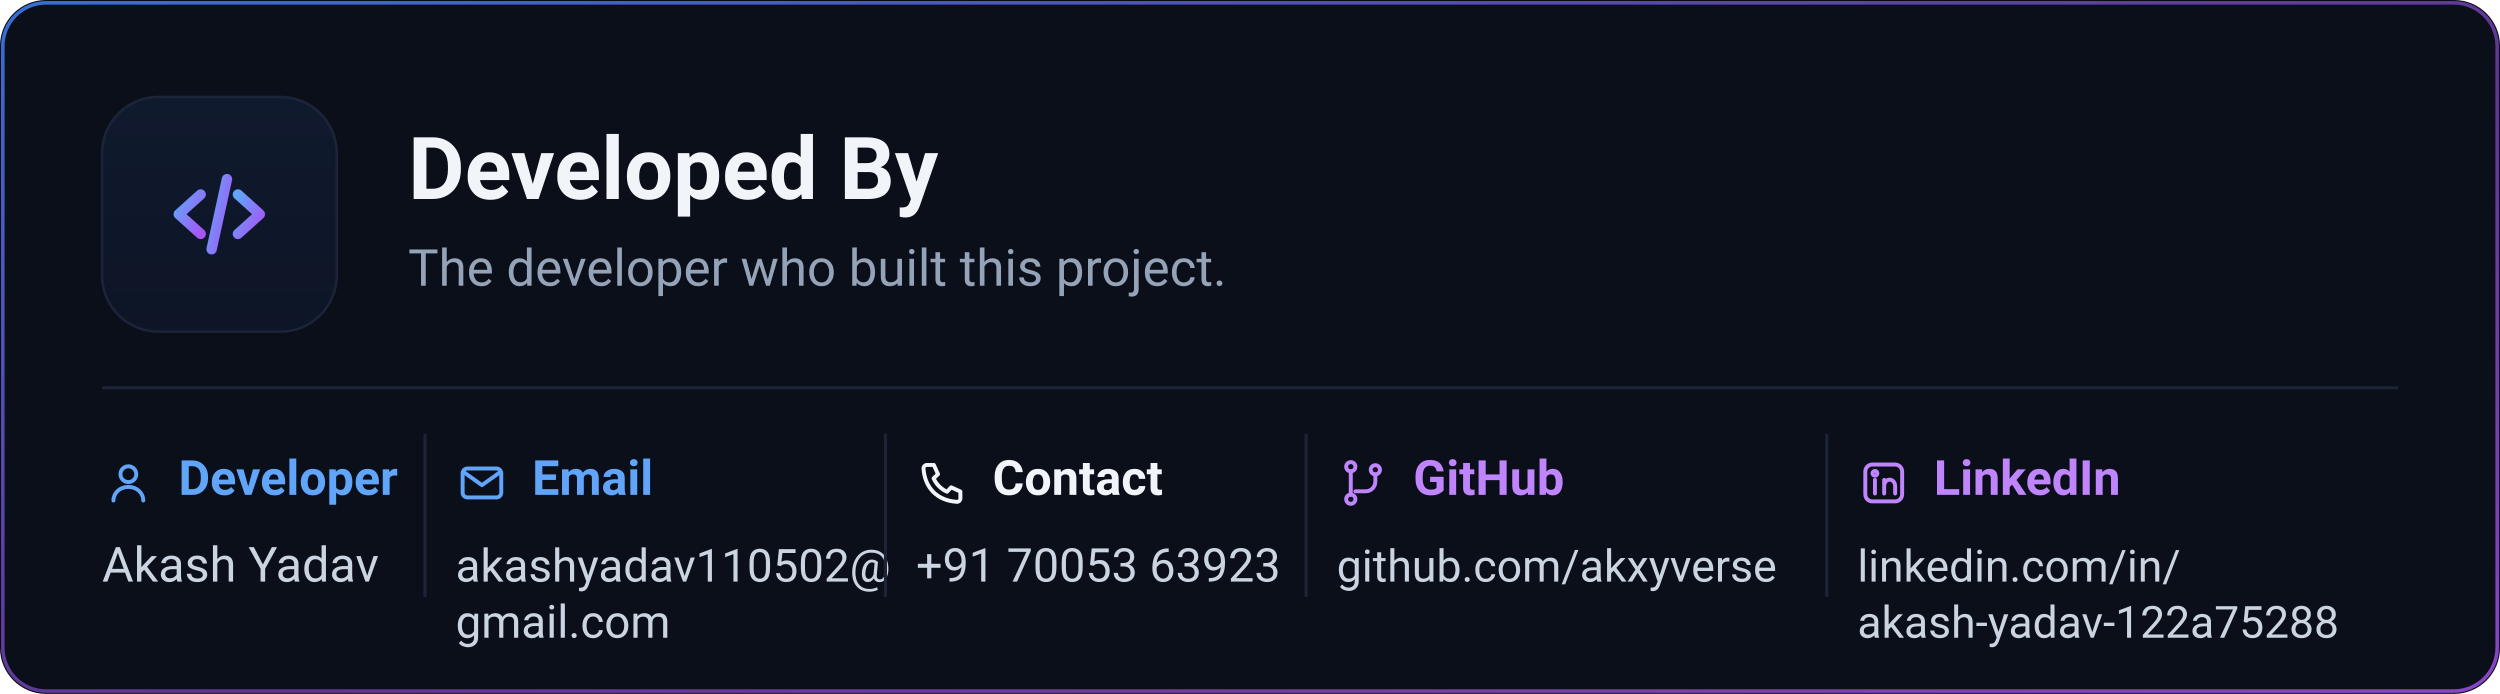
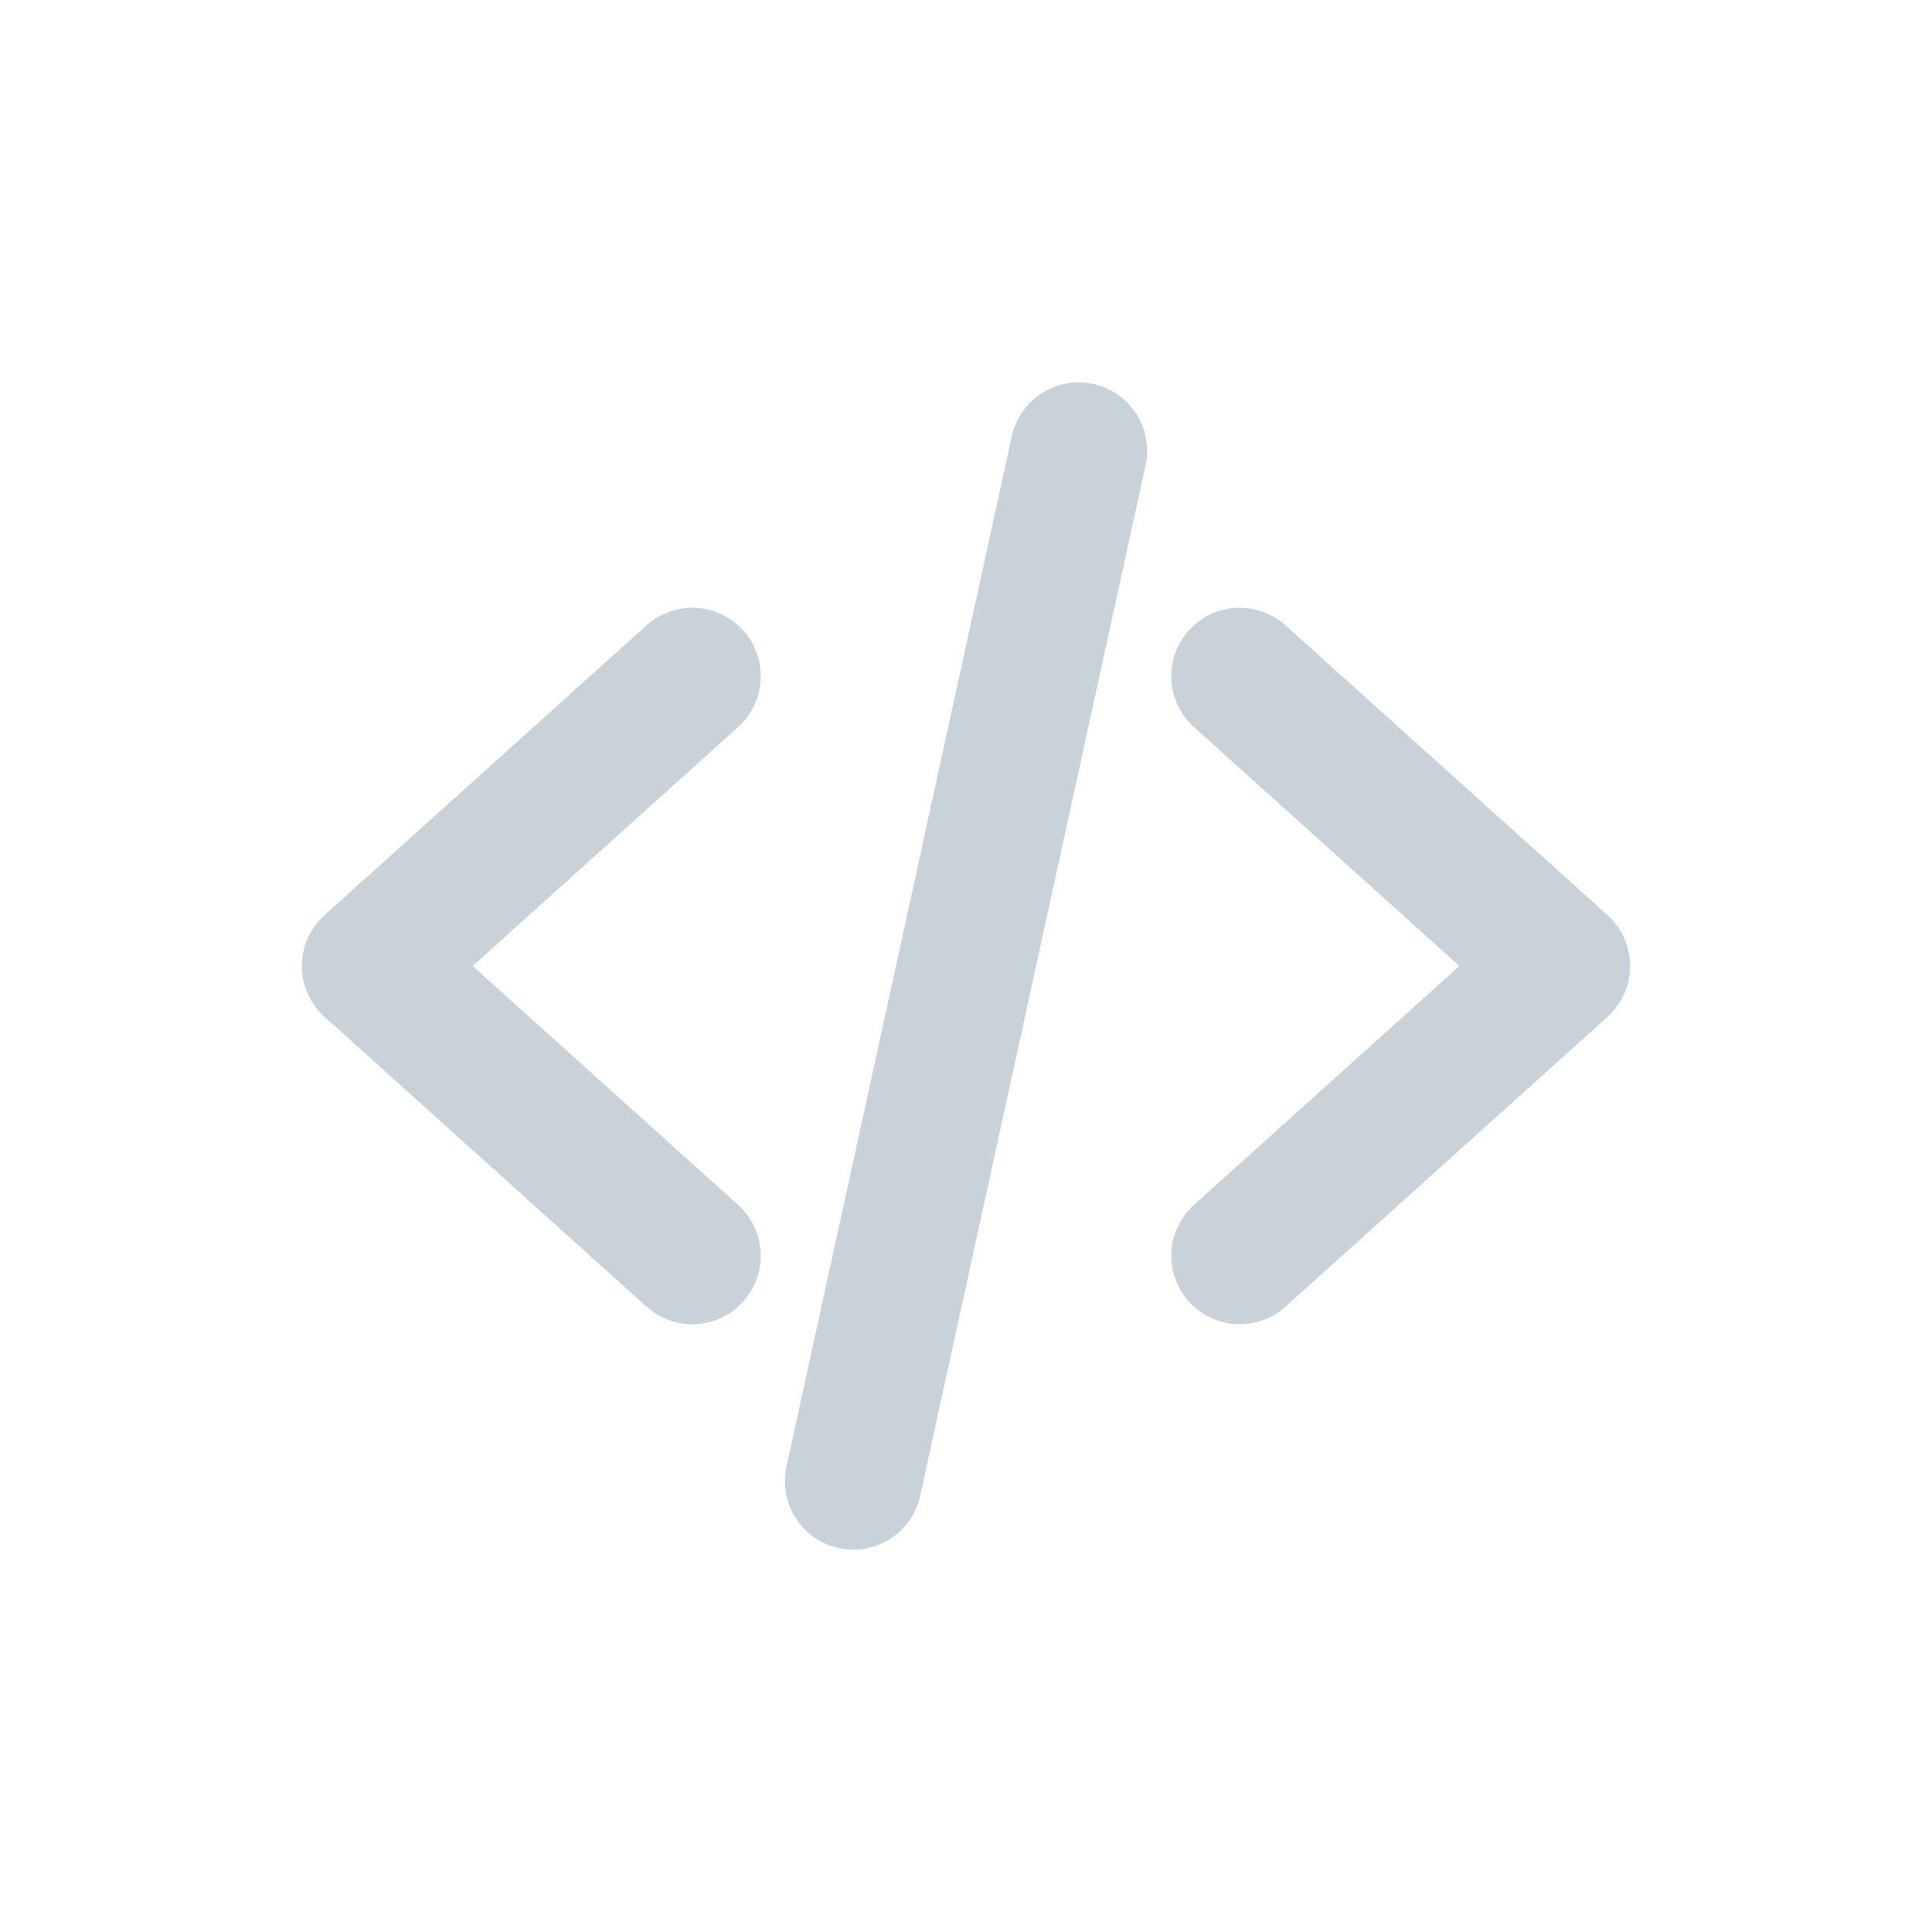
- <svg xmlns="http://www.w3.org/2000/svg" viewBox="0 0 980 272" width="980" height="272" role="img" aria-label="Developed by Akash Yadav, akashyadav110502@gmail.com, github.com/akxyverse">
-   <defs>
-     <linearGradient id="edge" x1="0" y1="0" x2="1" y2="1">
-       <stop offset="0%" stop-color="#3b82f6" stop-opacity=".85" />
-       <stop offset="55%" stop-color="#a855f7" stop-opacity=".55" />
-       <stop offset="100%" stop-color="#a855f7" stop-opacity=".8" />
-     </linearGradient>
-     <linearGradient id="mark" x1="0" y1="0" x2="1" y2="1">
-       <stop offset="0%" stop-color="#60a5fa" />
-       <stop offset="100%" stop-color="#a855f7" />
-     </linearGradient>
-     <linearGradient id="tile" x1="0" y1="0" x2="0" y2="1">
-       <stop offset="0%" stop-color="#101a2e" />
-       <stop offset="100%" stop-color="#0d1526" />
-     </linearGradient>
-   </defs>
-   <rect width="980" height="272" rx="18" fill="#080b12" />
-   <rect x="1.1" y="1.1" width="977.8" height="269.8" rx="17" fill="#0b0f1a" stroke="url(#edge)" stroke-width="1.4" />
-   <rect x="40" y="38" width="92" height="92" rx="22.1" fill="url(#tile)" stroke="#1b2438" />
-   <g transform="translate(60.2 58.2) scale(2.147)" fill="none" stroke="url(#mark)" stroke-width="1.9" stroke-linecap="round" stroke-linejoin="round">
-     <path d="M8.6 8.4 4.6 12l4 3.6" />
-     <path d="M15.4 8.4 19.4 12l-4 3.6" />
-     <path d="M13.4 5.6 10.6 18.4" />
-   </g>
-   <text x="160" y="78" font-family="ui-sans-serif,-apple-system,BlinkMacSystemFont,'Segoe UI',Roboto,Helvetica,Arial,sans-serif" font-size="34" font-weight="700" fill="#f1f5f9">Developed By</text>
-   <text x="160" y="112" font-family="ui-sans-serif,-apple-system,BlinkMacSystemFont,'Segoe UI',Roboto,Helvetica,Arial,sans-serif" font-size="20" fill="#94a3b8">The developer who built this project.</text>
-   <line x1="40" y1="152" x2="940" y2="152" stroke="#1b2438" stroke-width="1.2" />
-   <g transform="translate(40.0 179.0) scale(0.860)" fill="none" stroke="#60a5fa" stroke-width="1.8" stroke-linecap="round" stroke-linejoin="round">
-     <circle cx="12" cy="8" r="3.6" />
-     <path d="M5.2 20c0-3.5 3-6.2 6.8-6.2s6.8 2.7 6.8 6.2" />
-   </g>
-   <text x="70.0" y="194" font-family="ui-sans-serif,-apple-system,BlinkMacSystemFont,'Segoe UI',Roboto,Helvetica,Arial,sans-serif" font-size="19.0" font-weight="600" fill="#60a5fa">Developer</text>
-   <text x="40.0" y="228" font-family="ui-sans-serif,-apple-system,BlinkMacSystemFont,'Segoe UI',Roboto,Helvetica,Arial,sans-serif" font-size="19.0" fill="#cbd5e1">Akash Yadav</text>
-   <line x1="166.6" y1="170" x2="166.6" y2="234" stroke="#1b2438" stroke-width="1.2" />
-   <g transform="translate(178.6 179.0) scale(0.860)" fill="none" stroke="#60a5fa" stroke-width="1.8" stroke-linecap="round" stroke-linejoin="round">
-     <rect x="3.2" y="5.4" width="17.6" height="13.2" rx="2.2" />
-     <path d="m3.6 7 8.4 6 8.4-6" />
-   </g>
-   <text x="208.6" y="194" font-family="ui-sans-serif,-apple-system,BlinkMacSystemFont,'Segoe UI',Roboto,Helvetica,Arial,sans-serif" font-size="19.0" font-weight="600" fill="#60a5fa">Email</text>
-   <text x="178.6" y="228" font-family="ui-sans-serif,-apple-system,BlinkMacSystemFont,'Segoe UI',Roboto,Helvetica,Arial,sans-serif" font-size="17.9" fill="#cbd5e1">akashyadav110502@</text>
-   <text x="178.6" y="250" font-family="ui-sans-serif,-apple-system,BlinkMacSystemFont,'Segoe UI',Roboto,Helvetica,Arial,sans-serif" font-size="17.9" fill="#cbd5e1">gmail.com</text>
-   <line x1="347.1" y1="170" x2="347.1" y2="234" stroke="#1b2438" stroke-width="1.2" />
-   <g transform="translate(359.1 179.0) scale(0.860)" fill="none" stroke="#f1f5f9" stroke-width="1.8" stroke-linecap="round" stroke-linejoin="round">
-     <path d="M8.1 3.8 10 8l-2 1.9a12 12 0 0 0 6.1 6.1L16 14l4.2 1.9v3.2c0 .9-.8 1.6-1.7 1.5C9.7 20 4 14.3 3.4 5.5c-.1-.9.6-1.7 1.5-1.7z" />
-   </g>
-   <text x="389.1" y="194" font-family="ui-sans-serif,-apple-system,BlinkMacSystemFont,'Segoe UI',Roboto,Helvetica,Arial,sans-serif" font-size="19.0" font-weight="600" fill="#f1f5f9">Contact</text>
-   <text x="359.1" y="228" font-family="ui-sans-serif,-apple-system,BlinkMacSystemFont,'Segoe UI',Roboto,Helvetica,Arial,sans-serif" font-size="18.3" fill="#cbd5e1">+91 70053 63923</text>
-   <line x1="512.0" y1="170" x2="512.0" y2="234" stroke="#1b2438" stroke-width="1.2" />
-   <g transform="translate(524.0 179.0) scale(0.860)" fill="none" stroke="#c084fc" stroke-width="1.8" stroke-linecap="round" stroke-linejoin="round">
-     <path d="M6.4 6.6v10.8" />
-     <circle cx="6.4" cy="4.6" r="2.1" />
-     <circle cx="6.4" cy="19.4" r="2.1" />
-     <circle cx="17.6" cy="6" r="2.1" />
-     <path d="M17.6 8.1v3.3a4.4 4.4 0 0 1-4.4 4.4H8.5" />
-   </g>
-   <text x="554.0" y="194" font-family="ui-sans-serif,-apple-system,BlinkMacSystemFont,'Segoe UI',Roboto,Helvetica,Arial,sans-serif" font-size="19.0" font-weight="600" fill="#c084fc">GitHub</text>
-   <text x="524.0" y="228" font-family="ui-sans-serif,-apple-system,BlinkMacSystemFont,'Segoe UI',Roboto,Helvetica,Arial,sans-serif" font-size="17.5" fill="#cbd5e1">github.com/akxyverse</text>
-   <line x1="716.1" y1="170" x2="716.1" y2="234" stroke="#1b2438" stroke-width="1.2" />
-   <g transform="translate(728.1 179.0) scale(0.860)" fill="none" stroke="#c084fc" stroke-width="1.8" stroke-linecap="round" stroke-linejoin="round">
-     <rect x="3.6" y="3.6" width="16.8" height="16.8" rx="3.2" />
-     <path d="M8 10.6v6.2" />
-     <circle cx="8" cy="7.6" r="1.1" />
-     <path d="M12.2 16.8v-6.2M12.2 13.4c0-1.6 1.1-2.9 2.5-2.9s2.5 1.3 2.5 2.9v3.4" />
-   </g>
-   <text x="758.1" y="194" font-family="ui-sans-serif,-apple-system,BlinkMacSystemFont,'Segoe UI',Roboto,Helvetica,Arial,sans-serif" font-size="19.0" font-weight="600" fill="#c084fc">LinkedIn</text>
-   <text x="728.1" y="228" font-family="ui-sans-serif,-apple-system,BlinkMacSystemFont,'Segoe UI',Roboto,Helvetica,Arial,sans-serif" font-size="17.4" fill="#cbd5e1">linkedin.com/in/</text>
-   <text x="728.1" y="250" font-family="ui-sans-serif,-apple-system,BlinkMacSystemFont,'Segoe UI',Roboto,Helvetica,Arial,sans-serif" font-size="17.4" fill="#cbd5e1">akash-yadav-122a75288</text>
+ <svg xmlns="http://www.w3.org/2000/svg" viewBox="0 0 24 24" width="26" height="26" role="img" aria-label="" fill="none" stroke="#c9d1d9" stroke-width="1.7" stroke-linecap="round" stroke-linejoin="round">
+   <path d="M8.6 8.4 4.6 12l4 3.6" />
+   <path d="M15.4 8.4 19.4 12l-4 3.6" />
+   <path d="M13.4 5.6 10.6 18.4" />
</svg>
